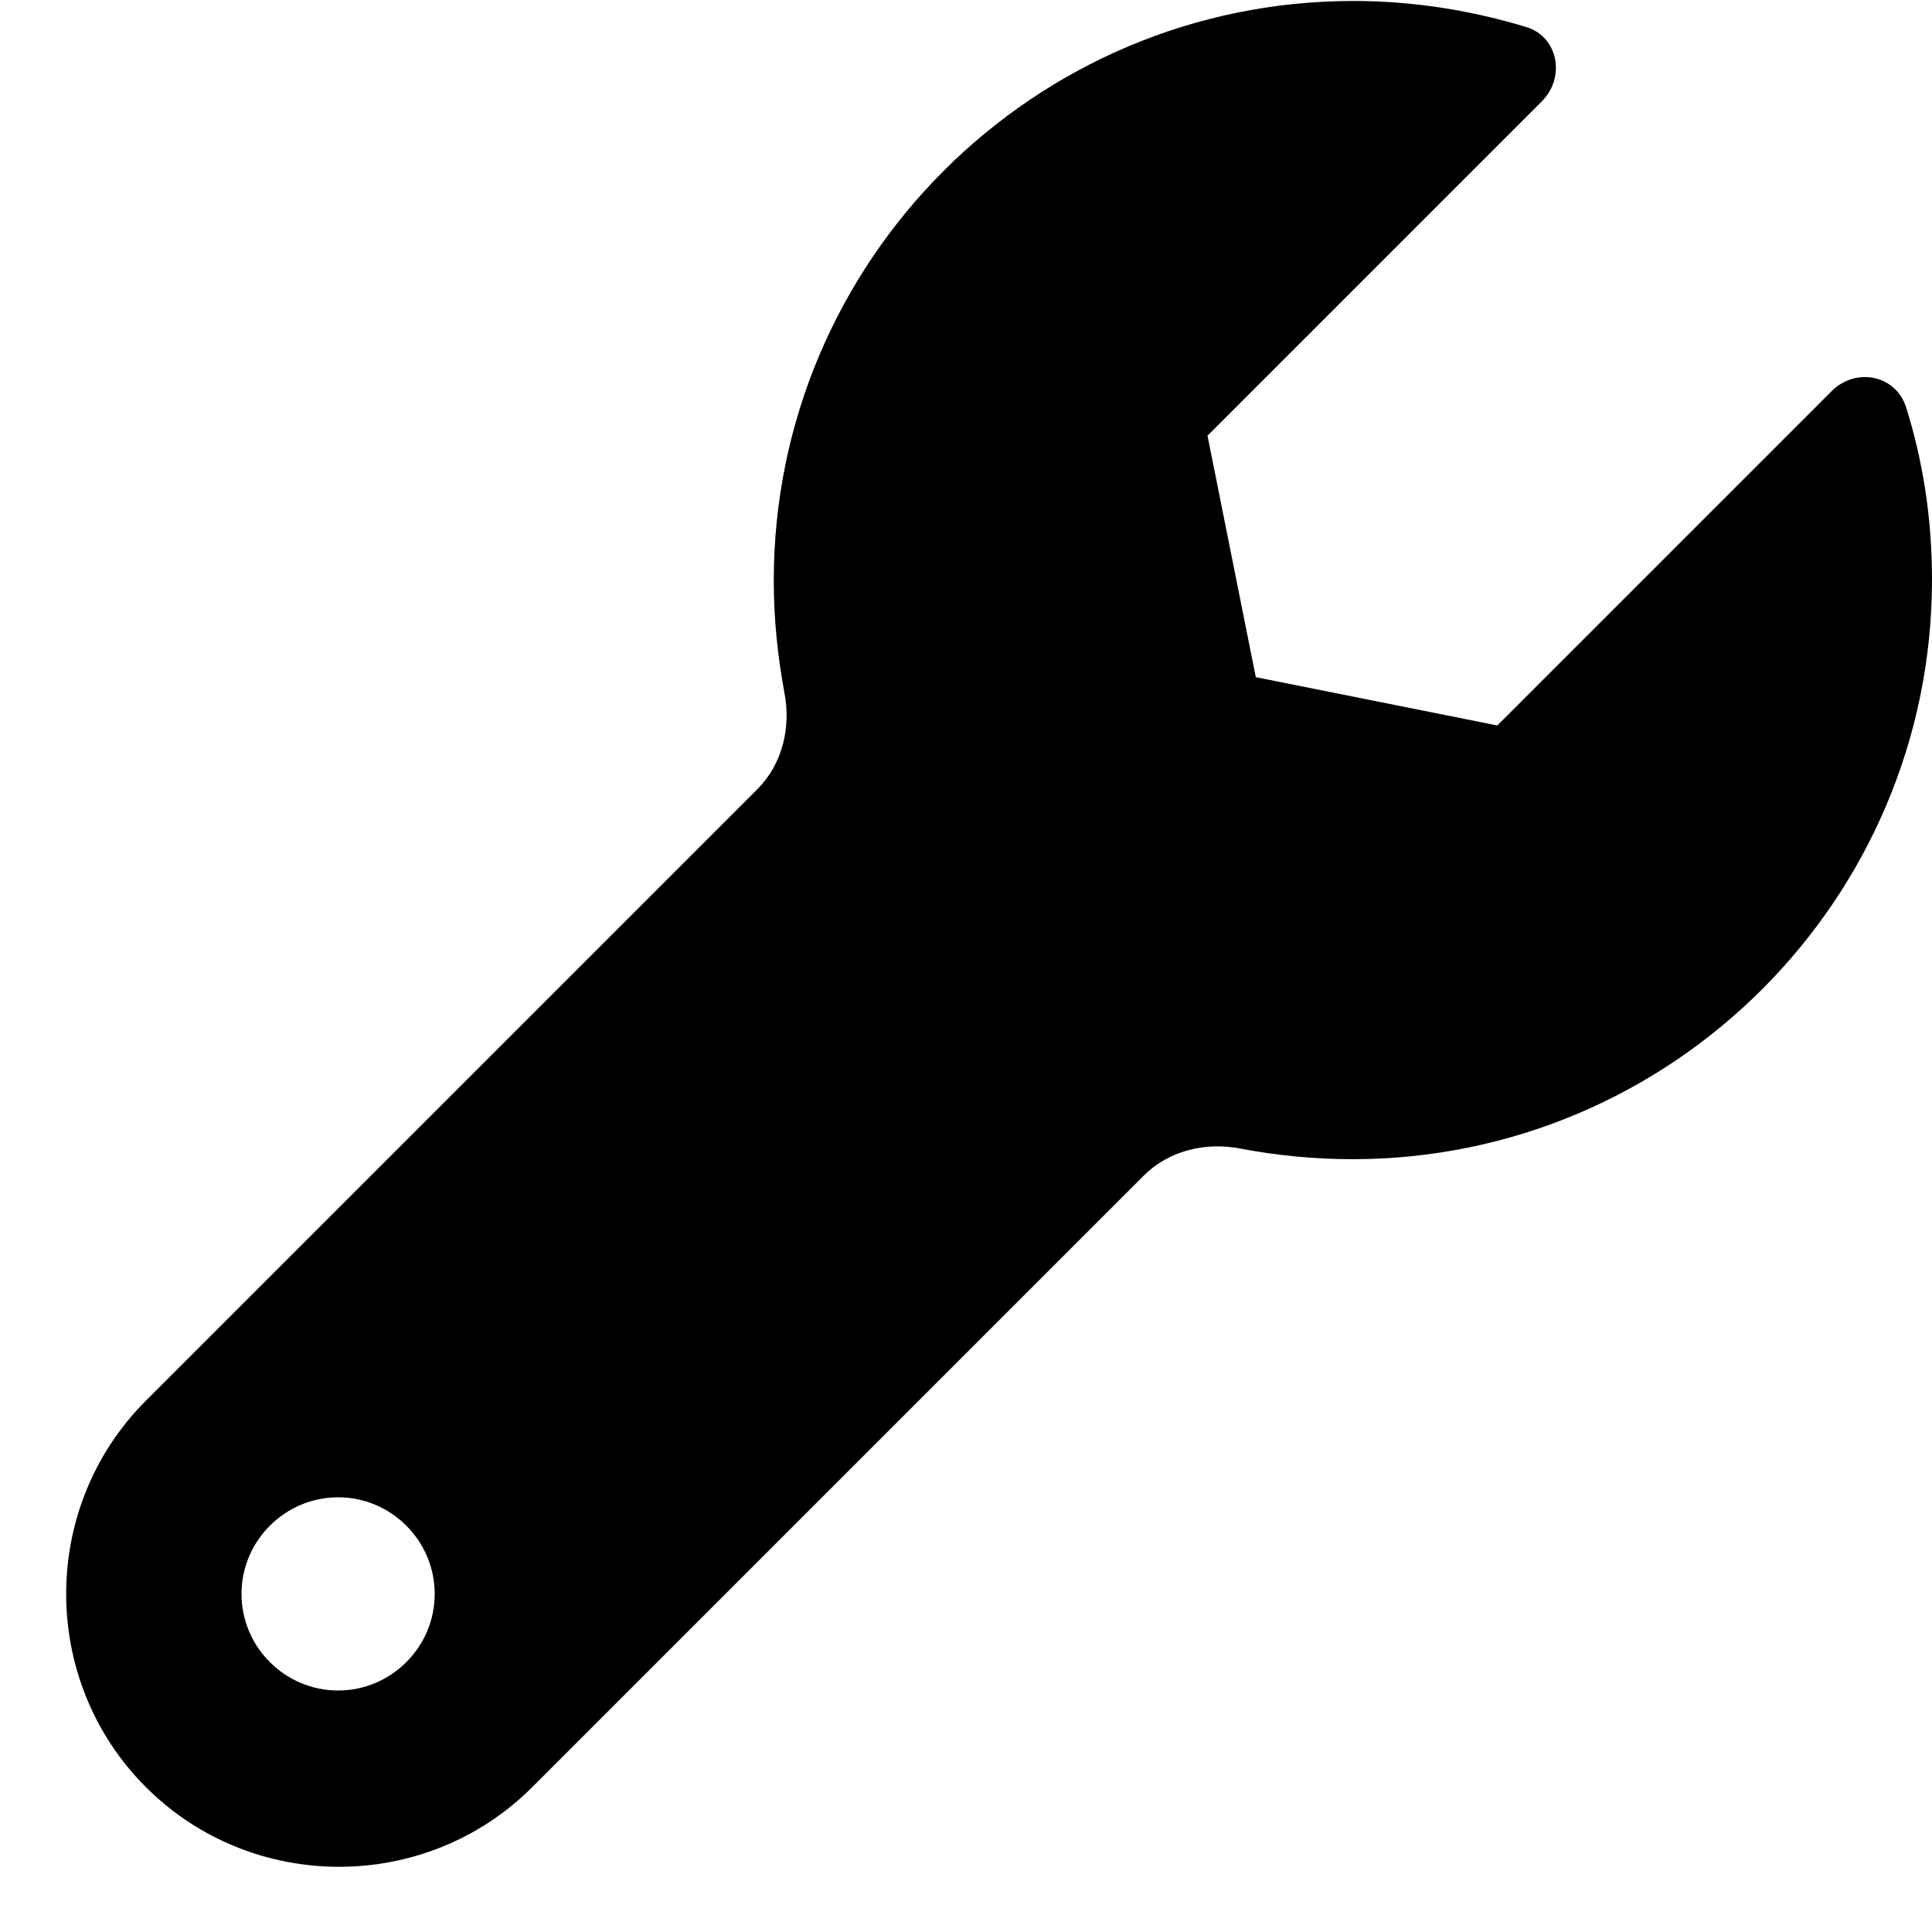
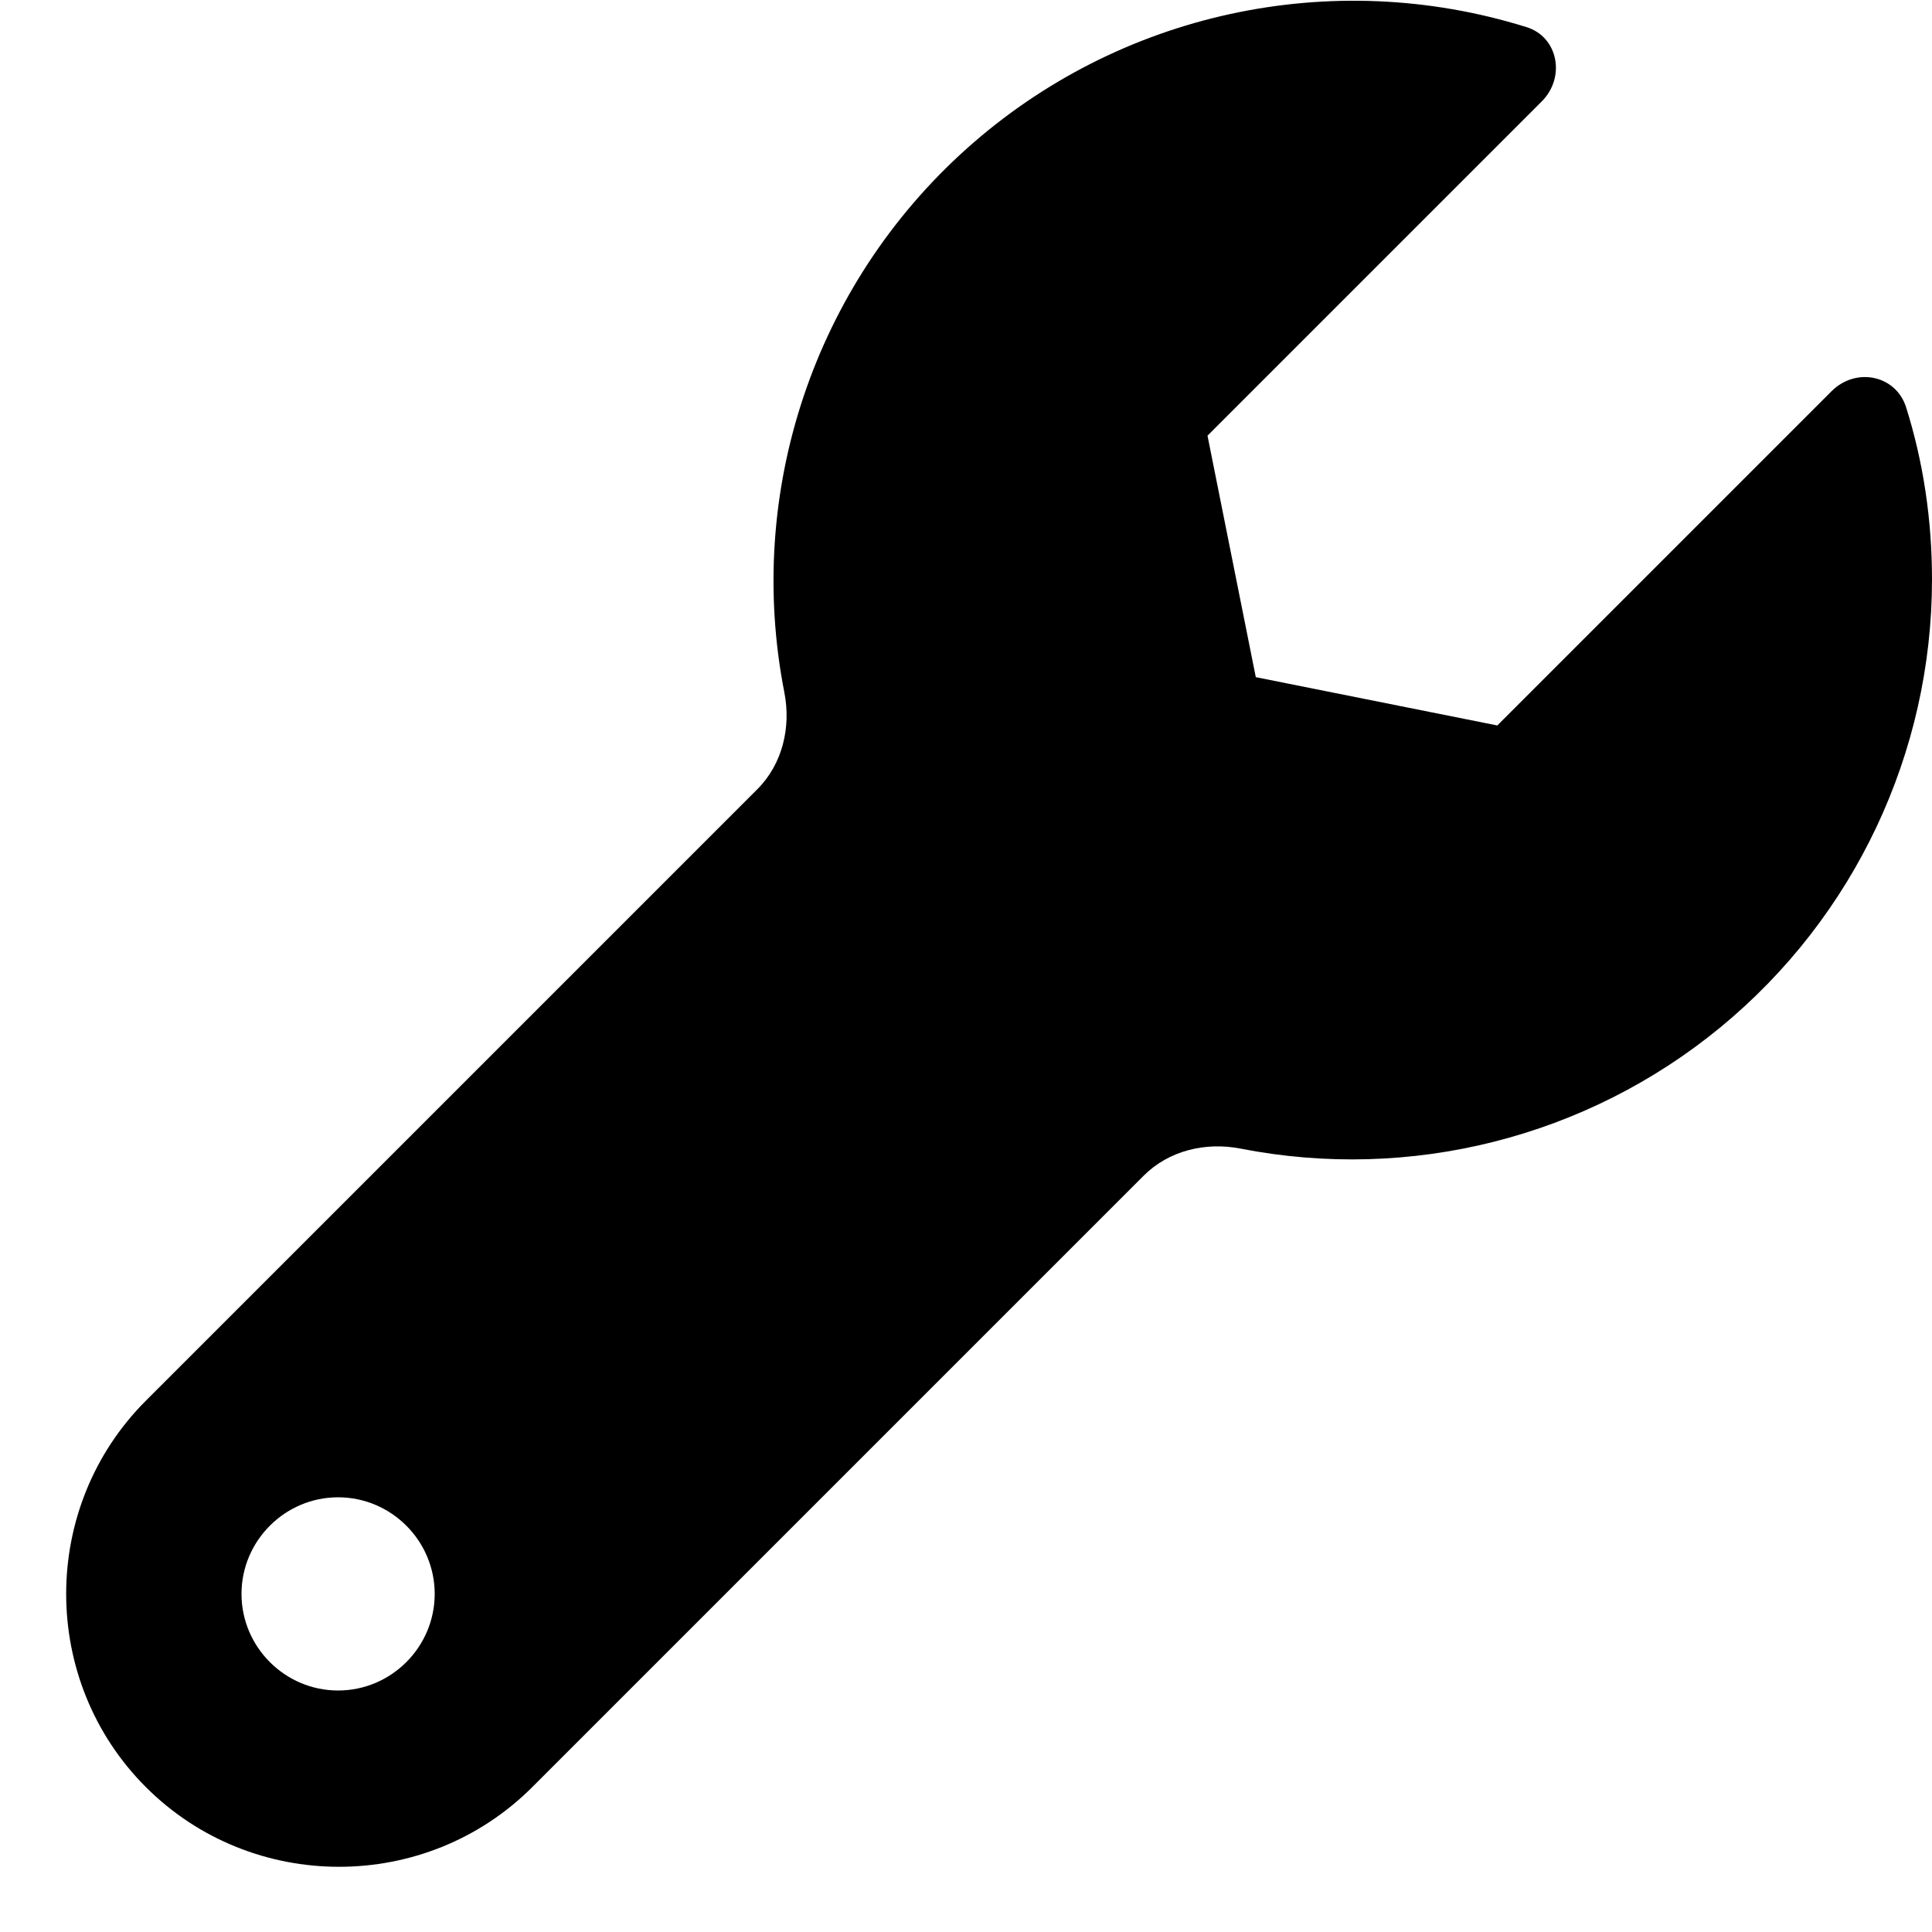
- <svg xmlns="http://www.w3.org/2000/svg" id="Layer_1" version="1.1" viewBox="0 0 20 20">
+ <svg xmlns="http://www.w3.org/2000/svg" viewBox="0 0 20 20">
  <defs>
-     <clipPath id="clippath">
-       <rect width="20" height="20" fill="none" />
+     <clipPath id="a">
+       <path fill="none" d="M0 0h20v20H0z" />
    </clipPath>
  </defs>
-   <g clip-path="url(#clippath)">
-     <path d="M20,6c0,3.31-2.69,6-6,6-.4,0-.79-.04-1.16-.11-.36-.07-.74.02-1,.28l-6.33,6.33c-1.1,1.1-2.9,1.1-4,0-1.1-1.1-1.1-2.9,0-4l6.33-6.33c.26-.26.35-.64.28-1-.07-.38-.11-.76-.11-1.16,0-3.31,2.69-6,6-6,.63,0,1.23.1,1.79.27.33.1.41.52.16.77l-3.46,3.46.5,2.5,2.5.5,3.46-3.46c.25-.25.66-.17.77.16.18.57.27,1.17.27,1.79ZM4.5,16.5c0,.55-.45,1-1,1s-1-.45-1-1,.45-1,1-1,1,.45,1,1Z" fill-rule="evenodd" />
+   <g clip-path="url(#a)">
+     <path fill-rule="evenodd" d="M20 6a6.005 6.005 0 0 1-7.16 5.89c-.36-.07-.74.02-1 .28L5.51 18.5c-1.1 1.1-2.9 1.1-4 0s-1.1-2.9 0-4l6.33-6.33c.26-.26.35-.64.28-1A6.005 6.005 0 0 1 15.8.28c.33.1.41.52.16.77L12.5 4.51l.5 2.5 2.5.5 3.46-3.46c.25-.25.66-.17.77.16.18.57.27 1.17.27 1.79M4.5 16.5c0 .55-.45 1-1 1s-1-.45-1-1 .45-1 1-1 1 .45 1 1" />
  </g>
</svg>
